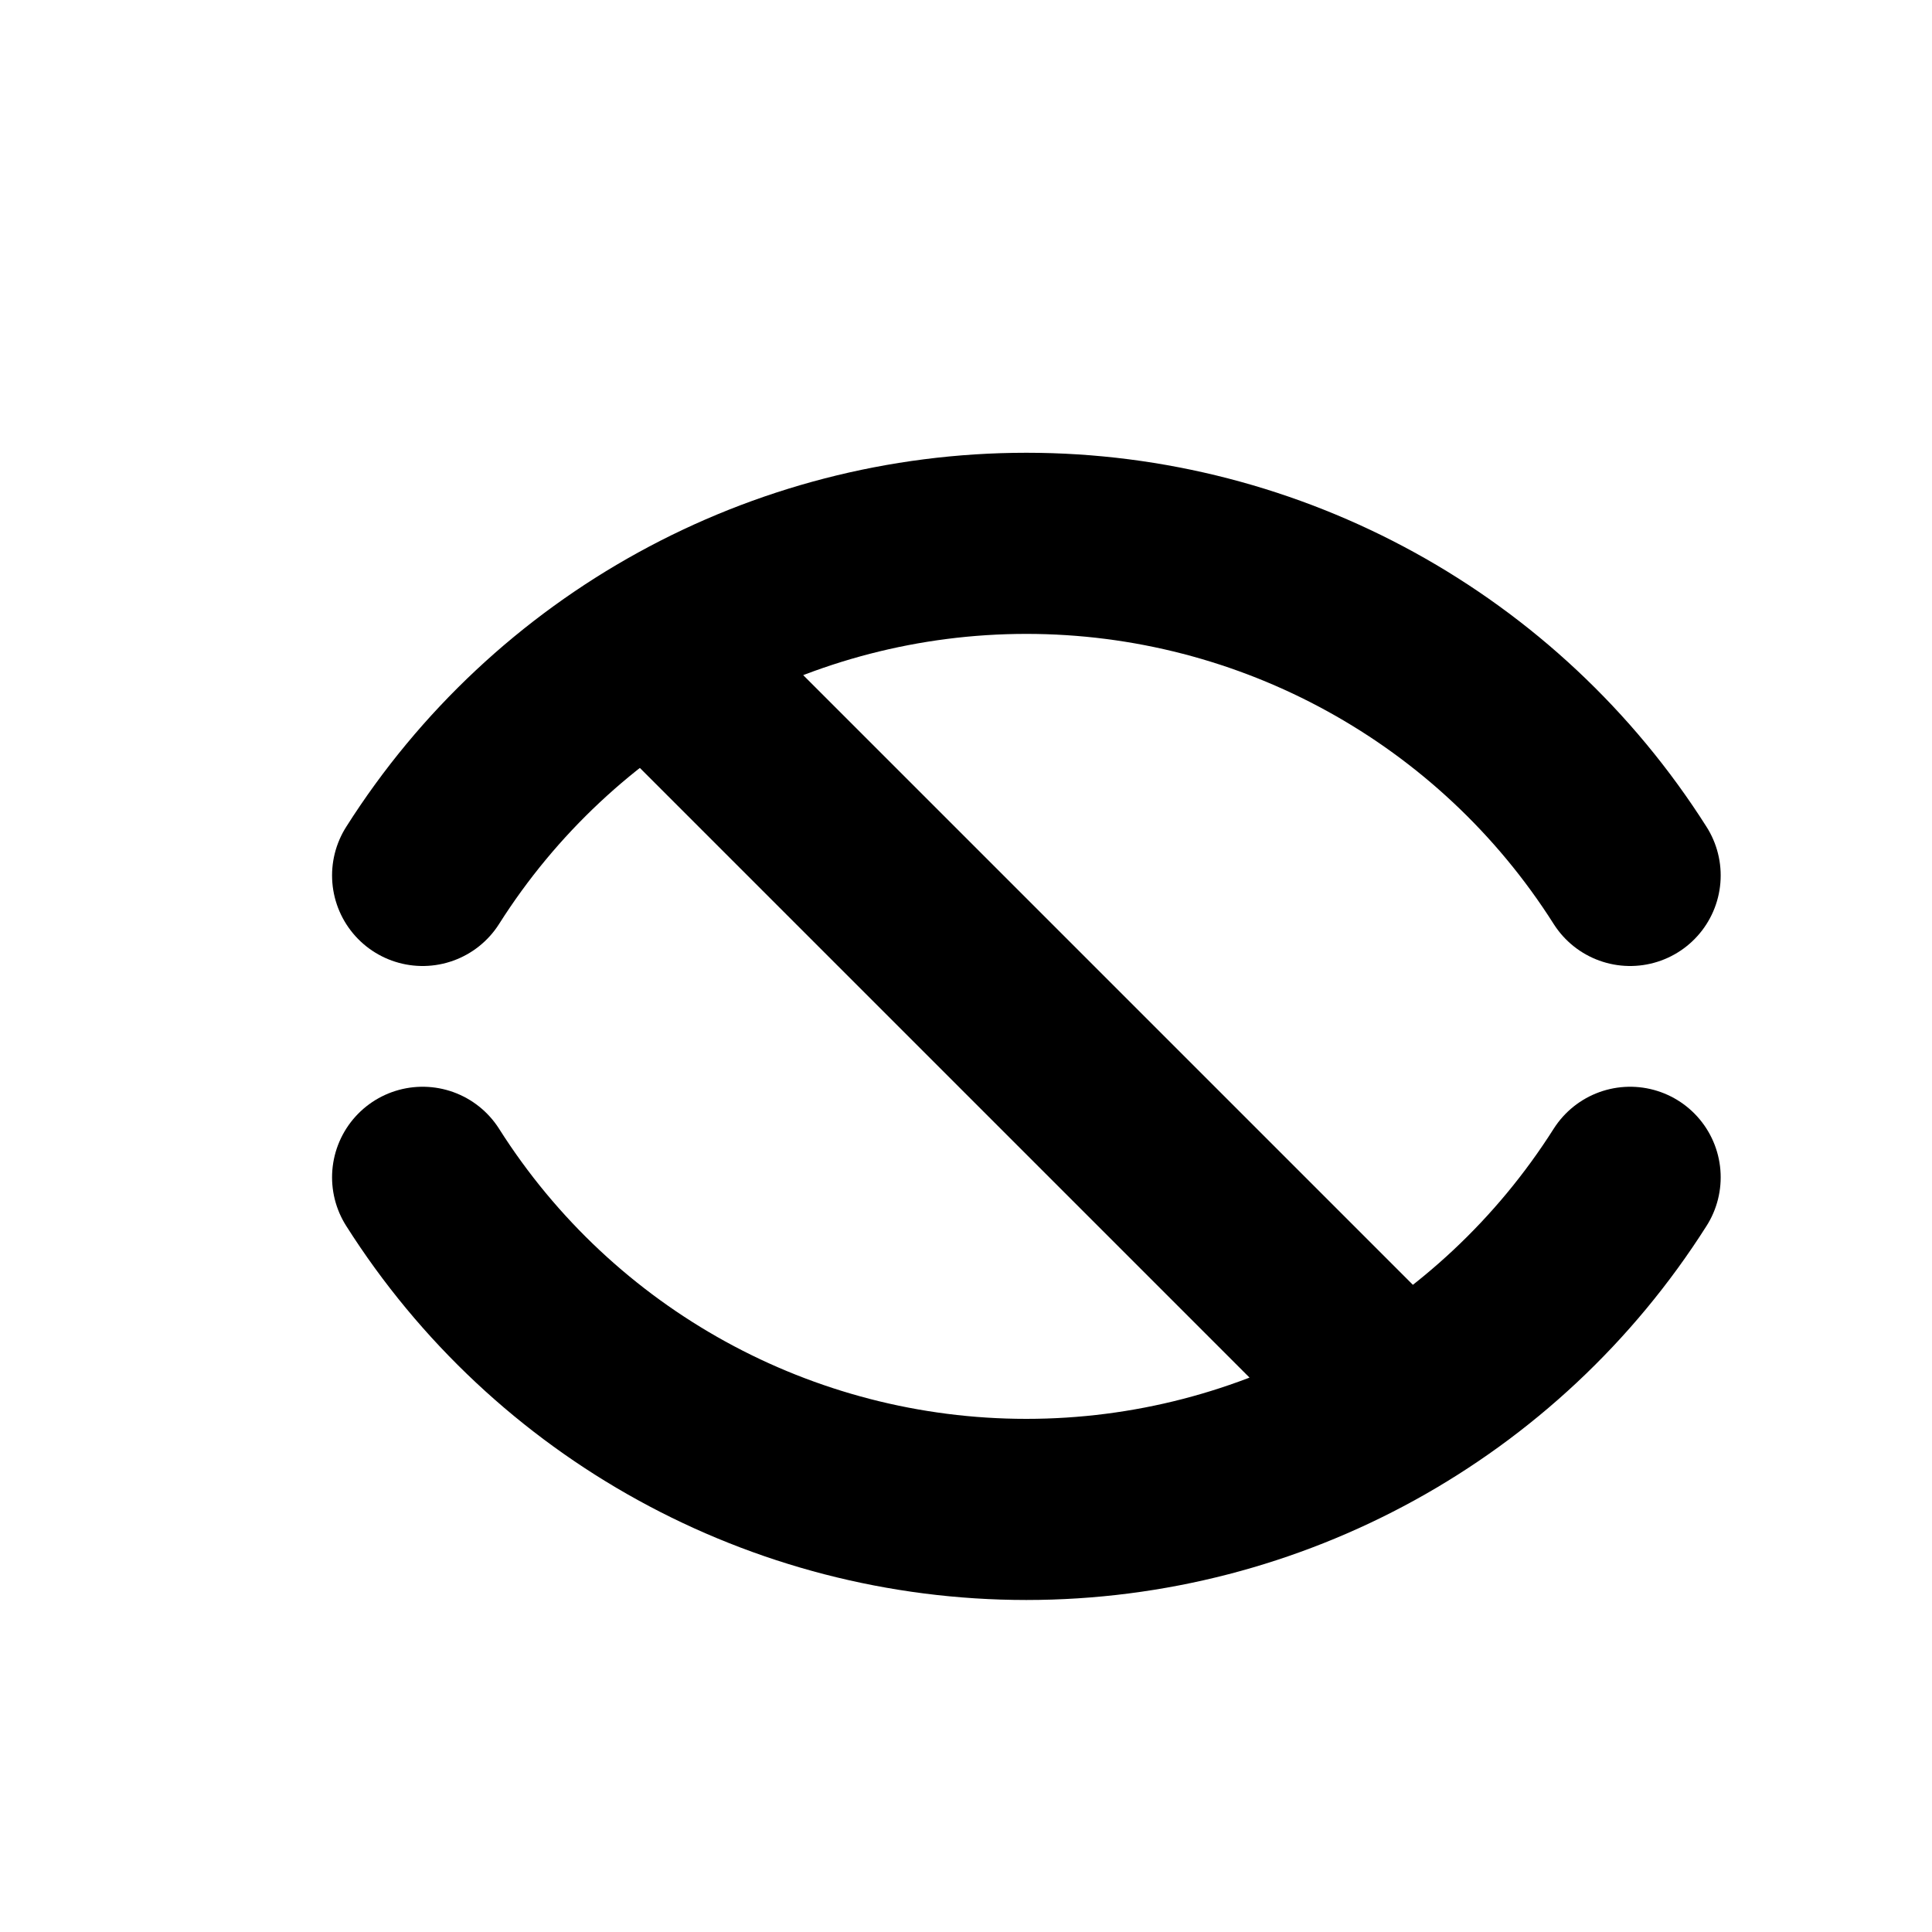
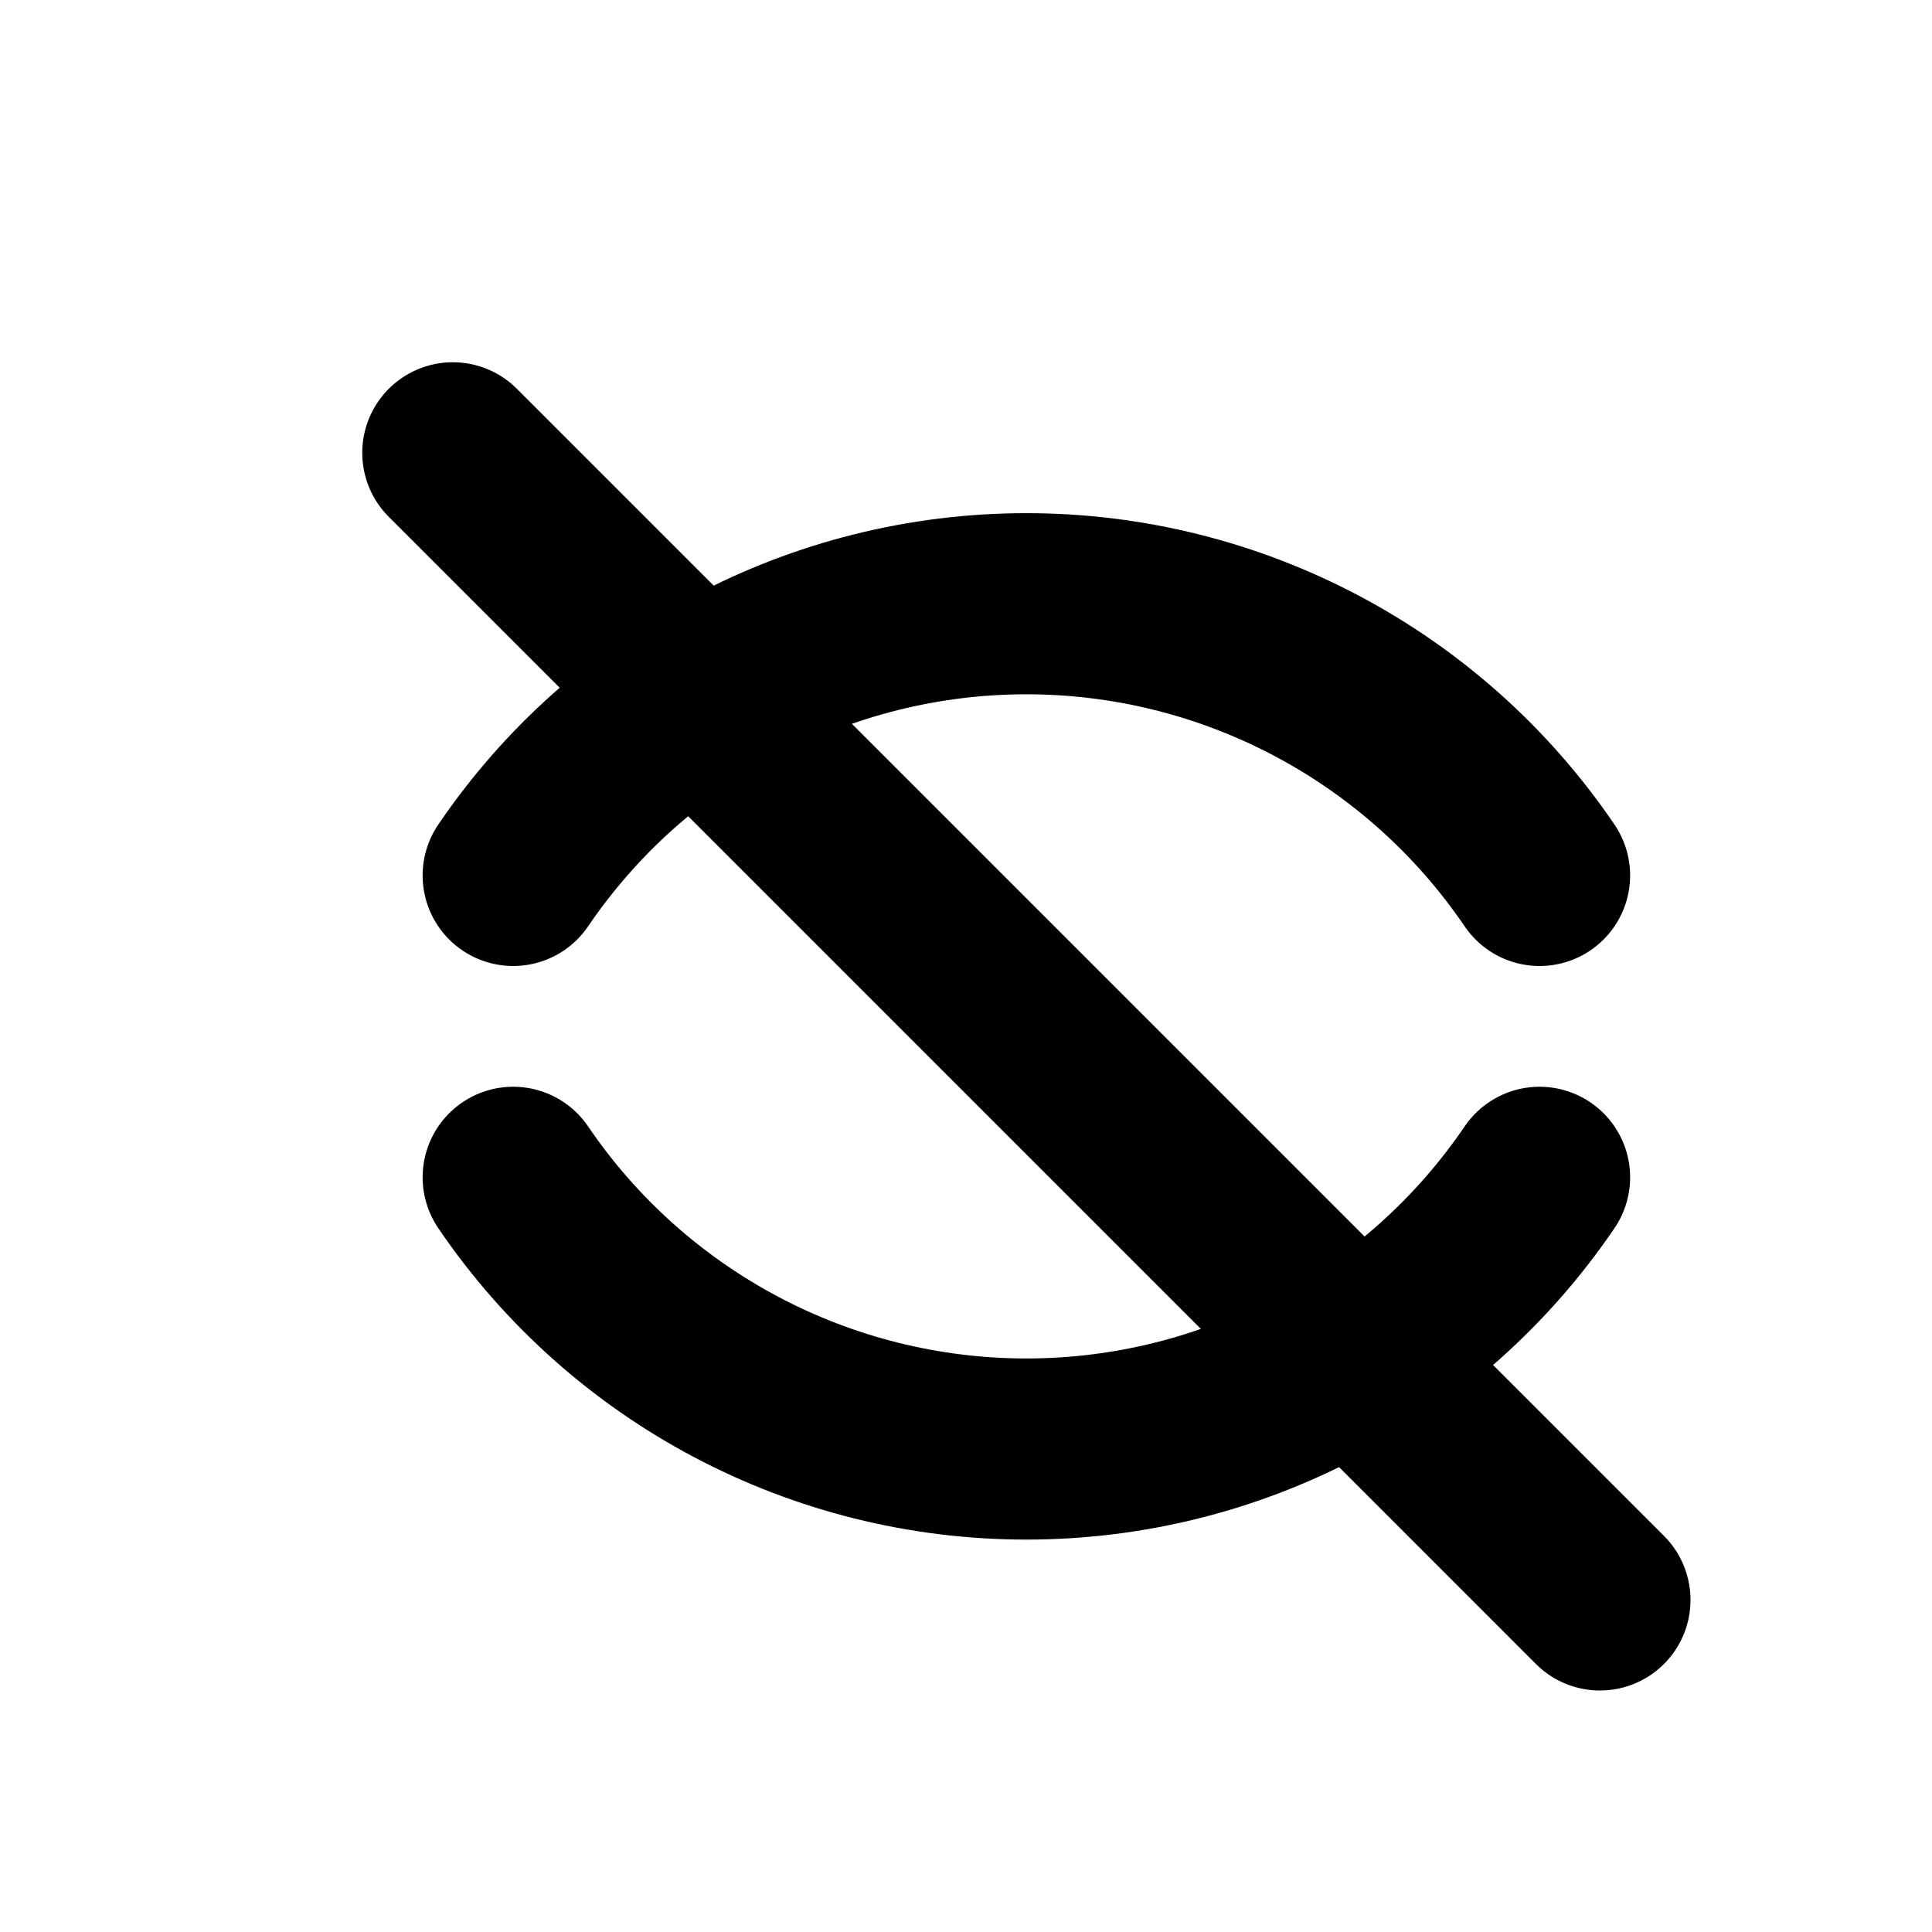
<svg xmlns="http://www.w3.org/2000/svg" width="16" height="16" viewBox="0 0 24 24" fill="none" stroke="currentColor" stroke-width="2.25" stroke-linecap="round" stroke-linejoin="round">
-   <path d="M5.25 10.875a8.88 8.88 0 0 1 15 0m0 3.75a8.88 8.88 0 0 1-15 0m3-6.375 9 9" />
+   <path d="M6.375 10.875a7.708 7.708 0 0 1 12.75 0" />
+   <path d="M19.125 14.625a7.708 7.708 0 0 1-12.75 0" />
+   <path d="m5.625 5.625 14.25 14.25" />
</svg>
